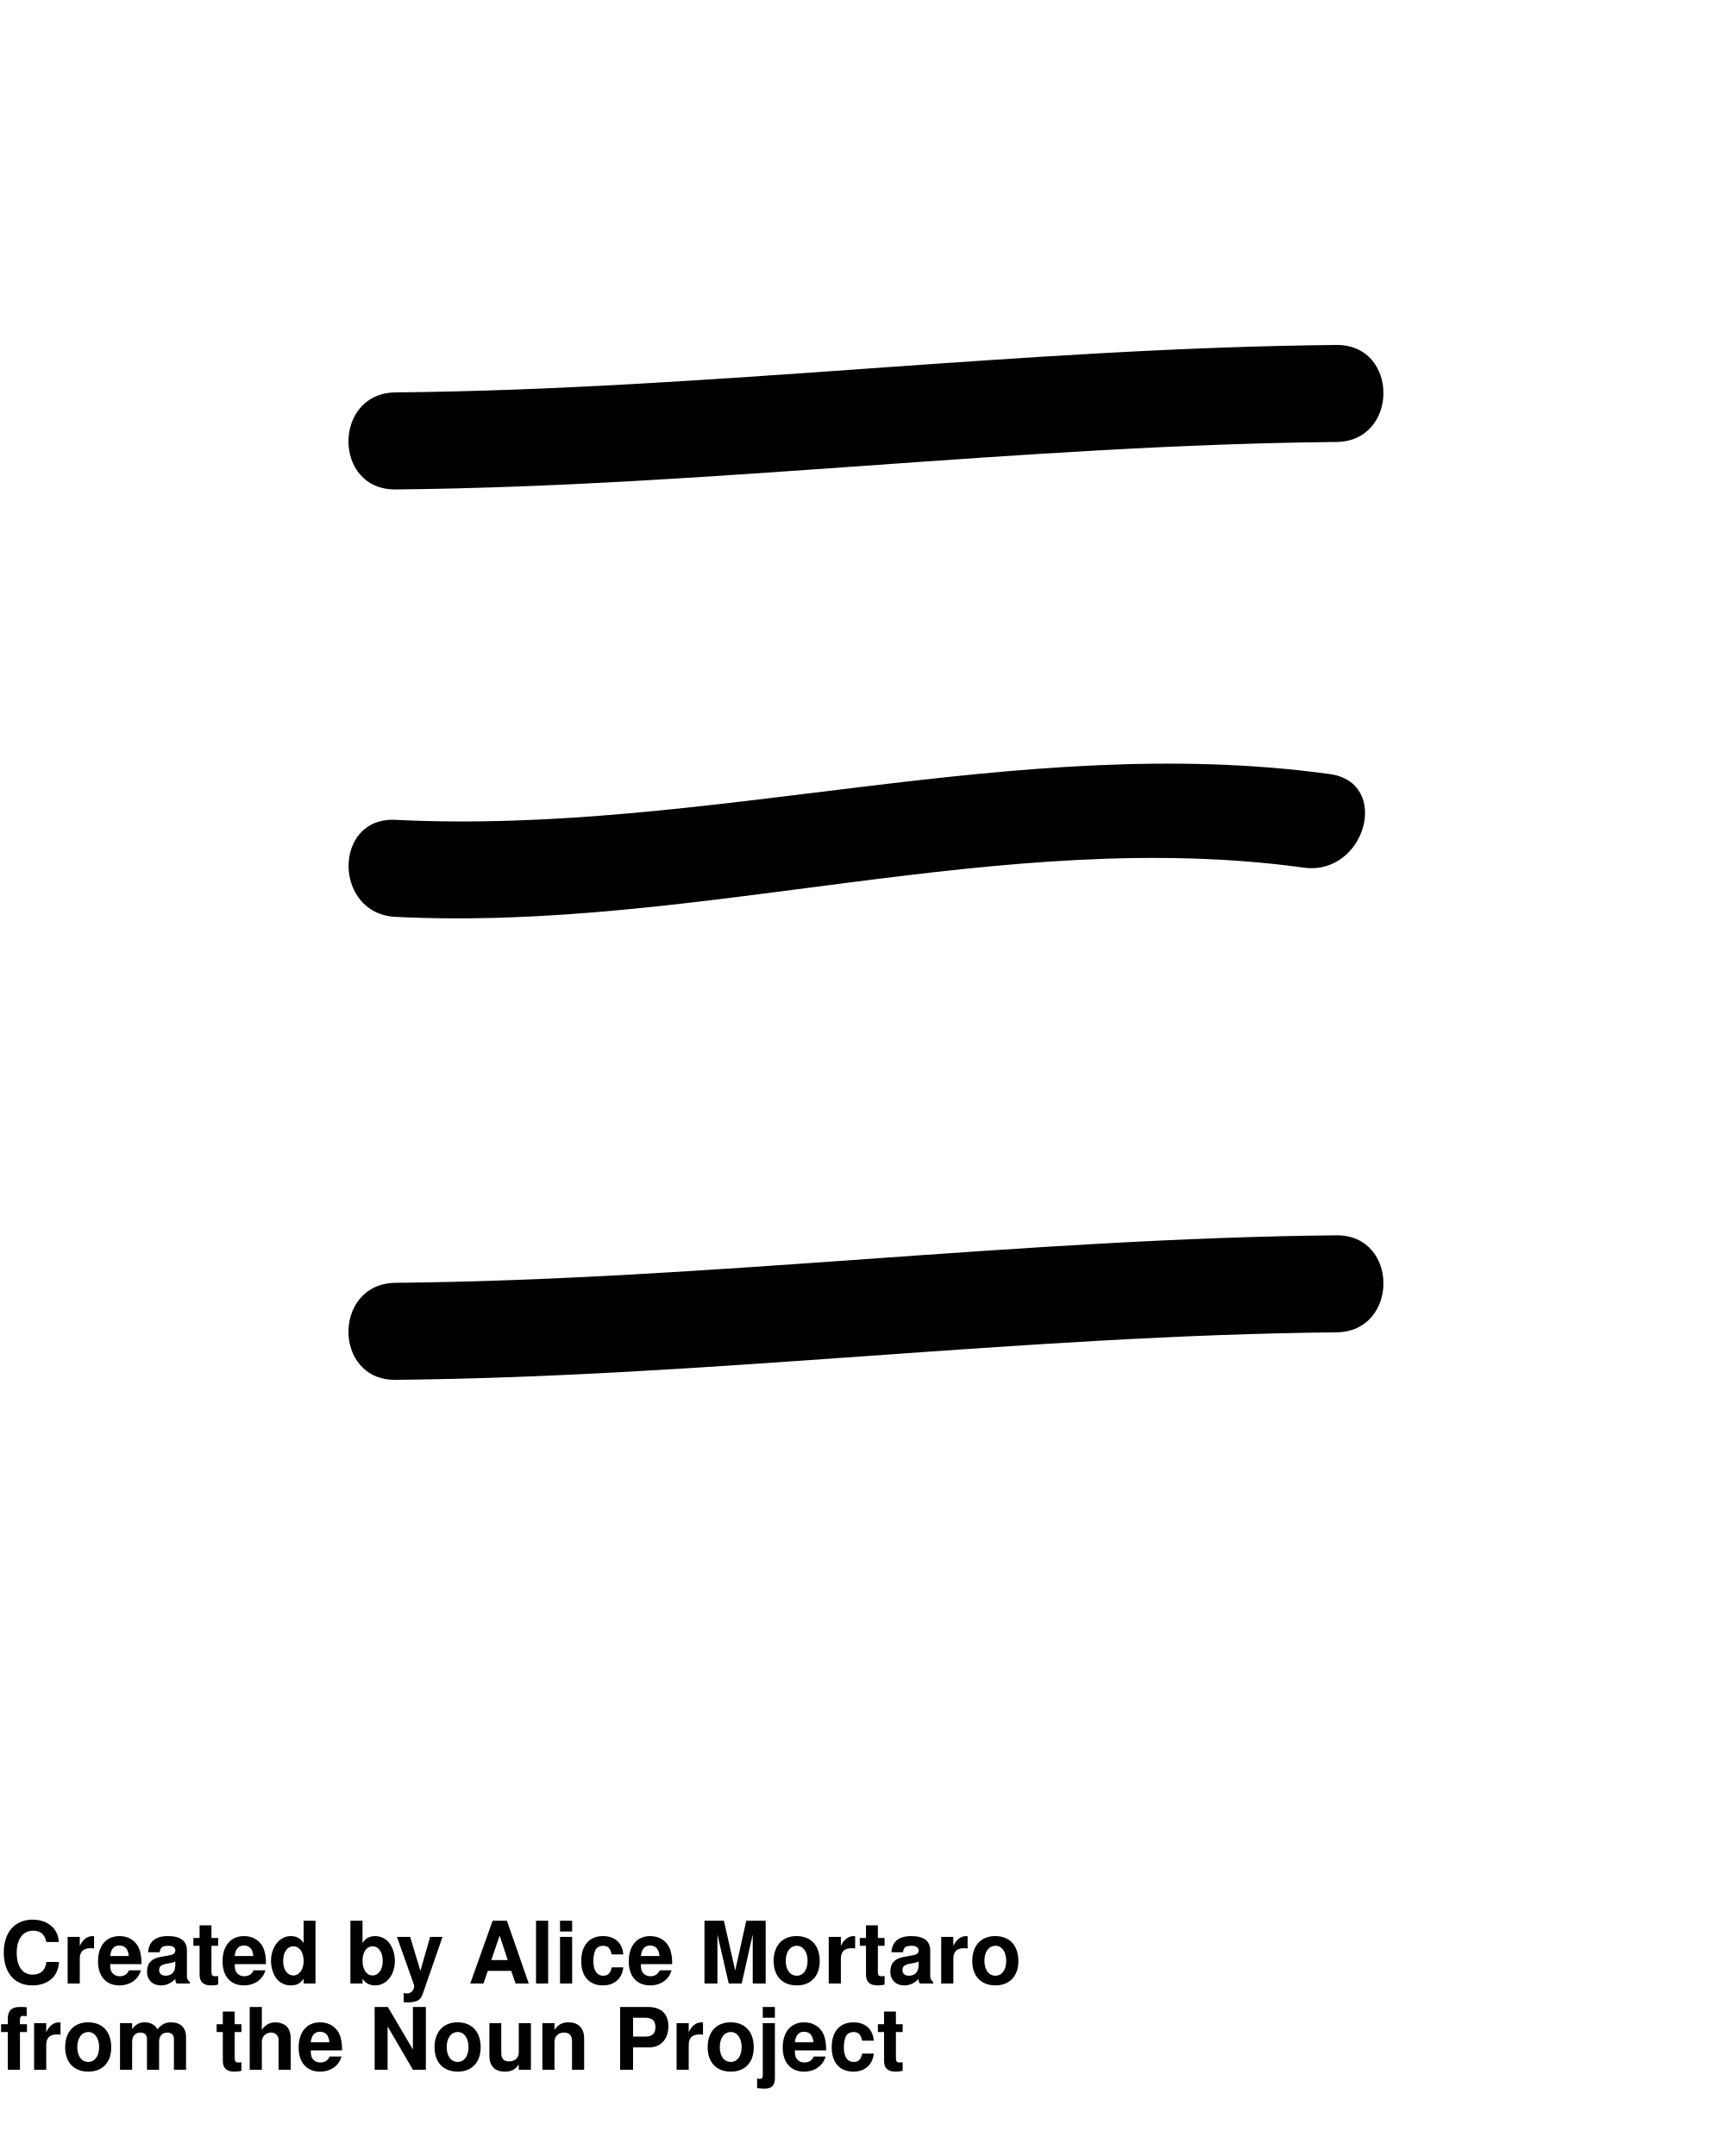
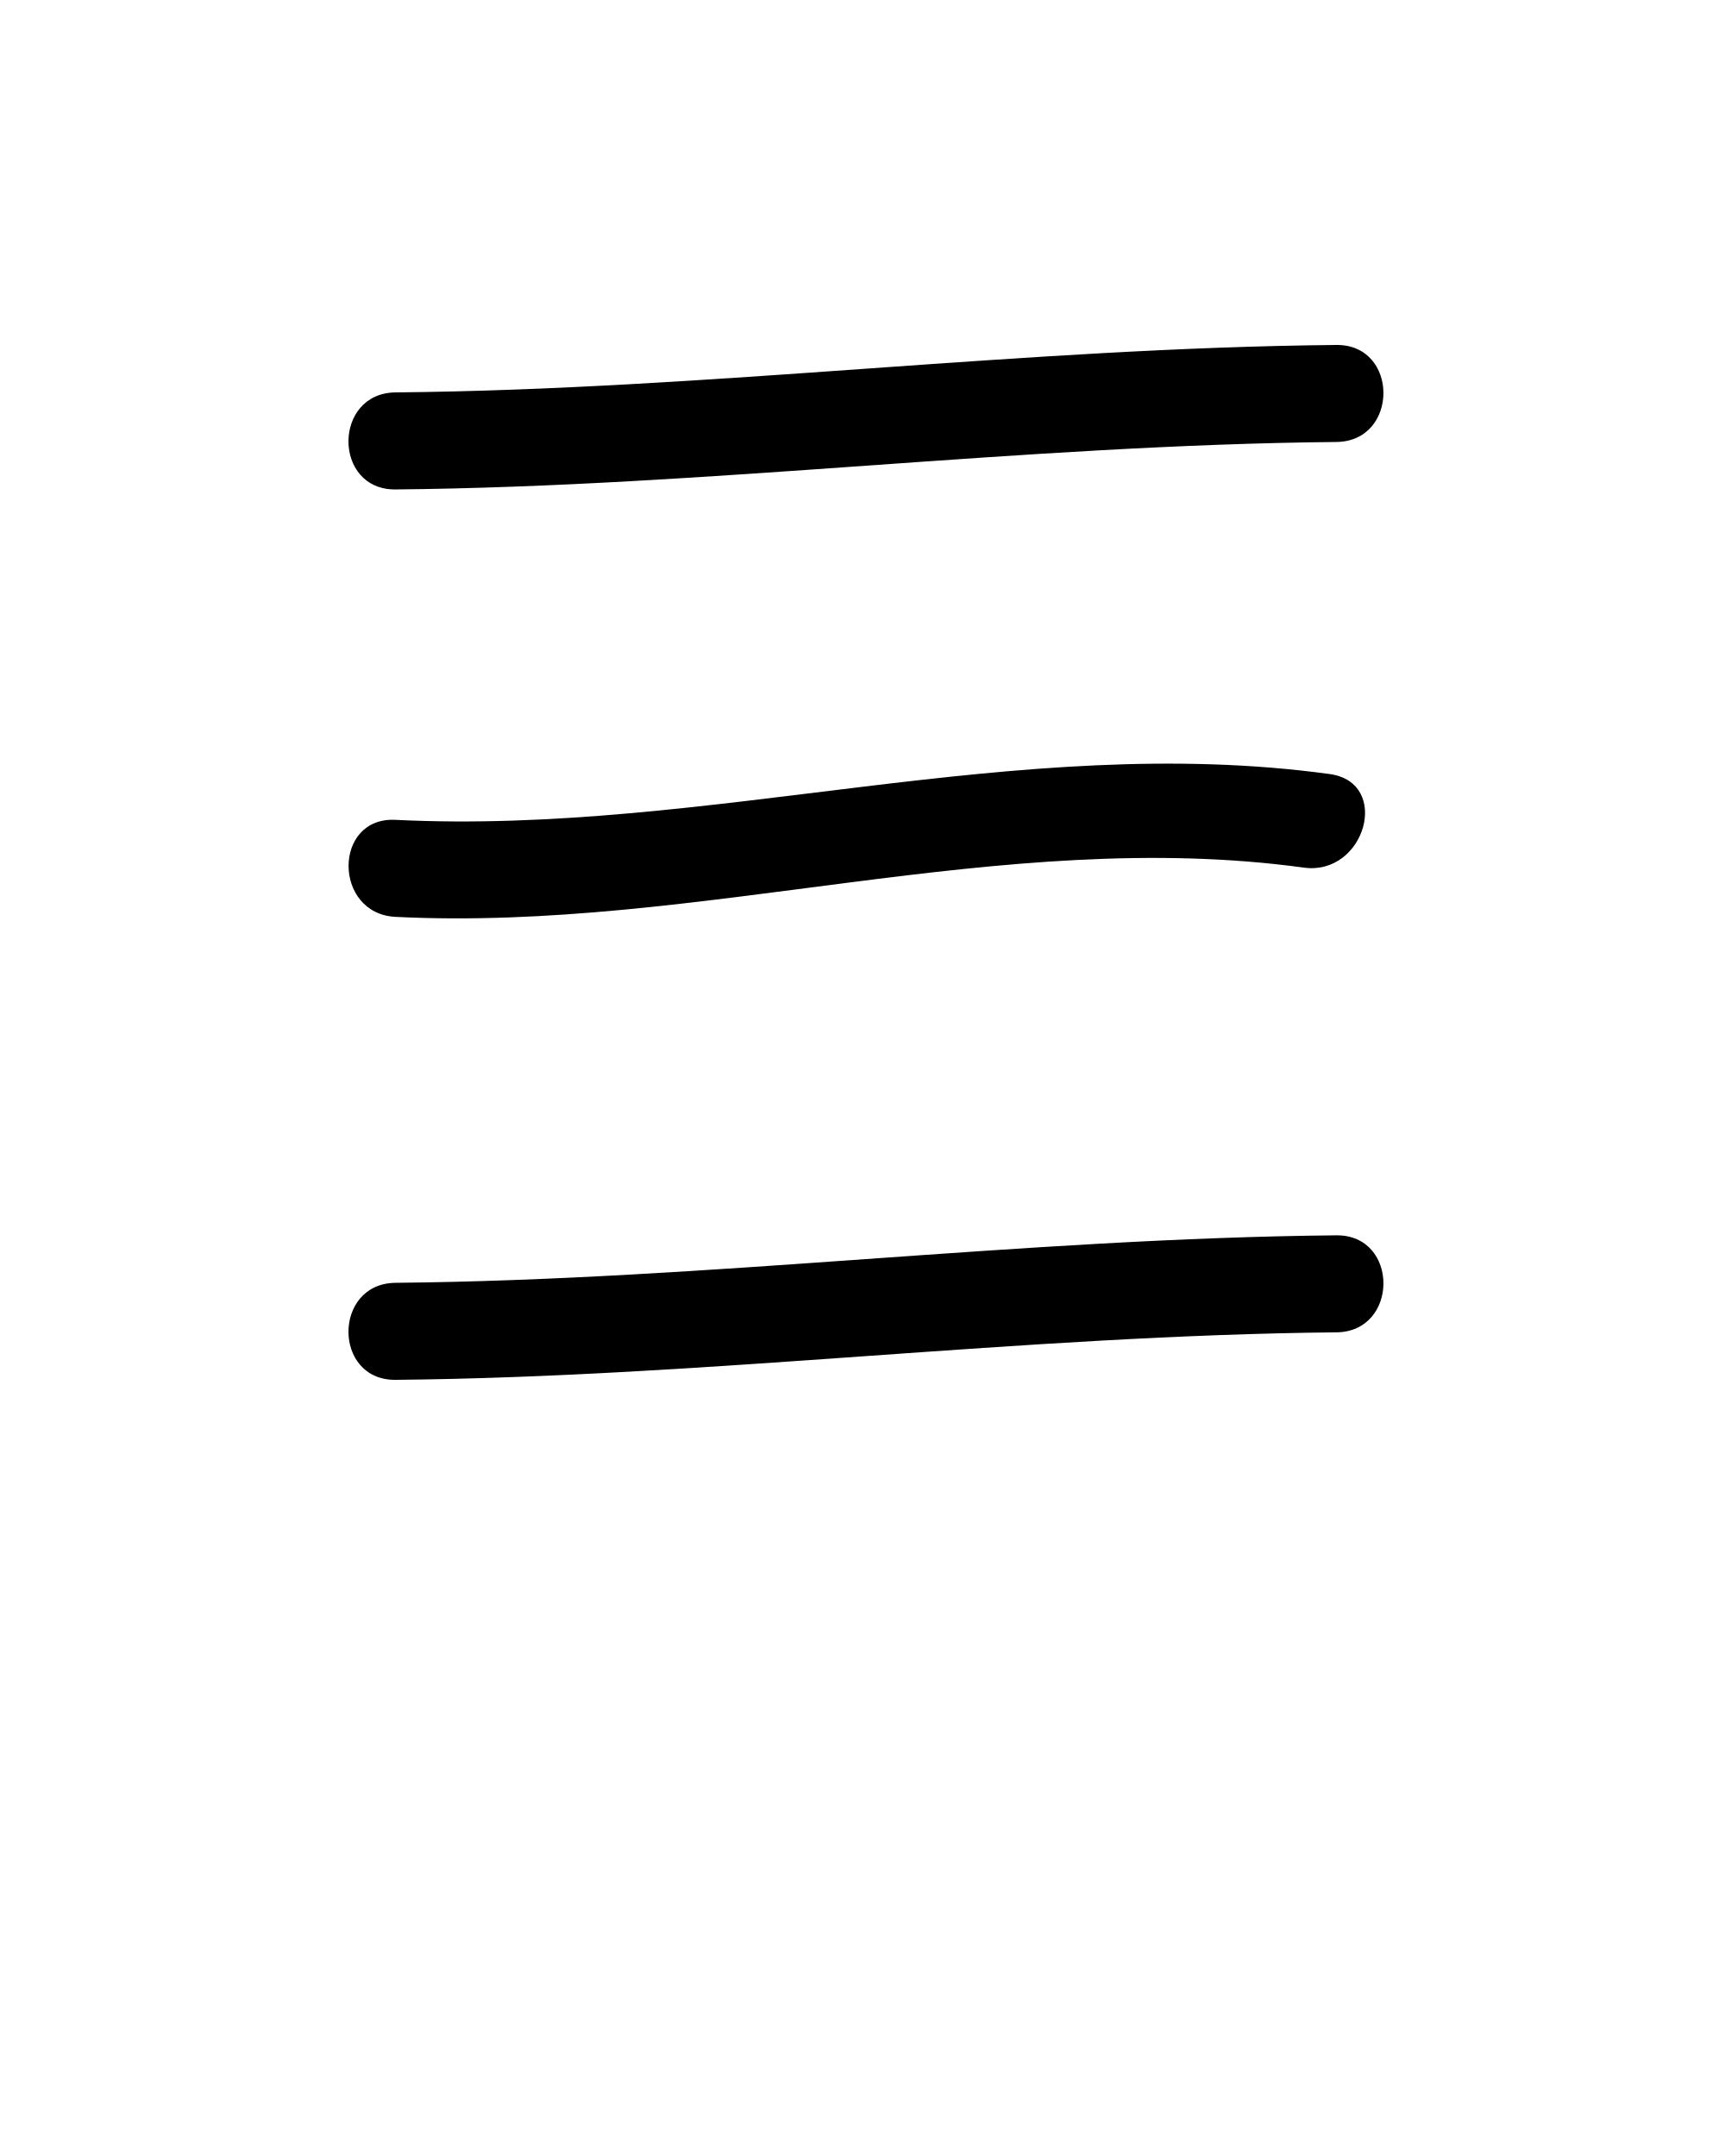
<svg xmlns="http://www.w3.org/2000/svg" version="1.1" x="0px" y="0px" viewBox="0 0 100 125" enable-background="new 0 0 100 100" xml:space="preserve">
  <g>
-     <path d="M22.928,28.377c18.223-0.176,36.322-2.576,54.542-2.752c3.637-0.034,3.641-5.659,0-5.625   c-18.222,0.176-36.321,2.576-54.542,2.751C19.292,22.787,19.29,28.412,22.928,28.377z" />
-     <path d="M77.471,71.621c-18.221,0.178-36.32,2.578-54.542,2.754c-3.637,0.034-3.639,5.659,0,5.625   c18.223-0.176,36.322-2.576,54.542-2.754C81.107,77.212,81.111,71.587,77.471,71.621z" />
-     <path d="M22.928,47.533c-3.637-0.184-3.619,5.443,0,5.625c17.621,0.881,35.116-5.259,52.658-2.855   c3.557,0.487,5.091-4.932,1.499-5.425C58.949,42.393,41.11,48.44,22.928,47.533z" />
+     <path id="top" d="M22.928,28.377c18.223-0.176,36.322-2.576,54.542-2.752c3.637-0.034,3.641-5.659,0-5.625   c-18.222,0.176-36.321,2.576-54.542,2.751C19.292,22.787,19.29,28.412,22.928,28.377z" />
+     <path id="mid" d="M77.471,71.621c-18.221,0.178-36.32,2.578-54.542,2.754c-3.637,0.034-3.639,5.659,0,5.625   c18.223-0.176,36.322-2.576,54.542-2.754C81.107,77.212,81.111,71.587,77.471,71.621z" />
+     <path id="bottom" d="M22.928,47.533c-3.637-0.184-3.619,5.443,0,5.625c17.621,0.881,35.116-5.259,52.658-2.855   c3.557,0.487,5.091-4.932,1.499-5.425C58.949,42.393,41.11,48.44,22.928,47.533z" />
  </g>
-   <text x="0" y="115" fill="#000000" font-size="5px" font-weight="bold" font-family="'Helvetica Neue', Helvetica, Arial-Unicode, Arial, Sans-serif">Created by Alice Mortaro</text>
-   <text x="0" y="120" fill="#000000" font-size="5px" font-weight="bold" font-family="'Helvetica Neue', Helvetica, Arial-Unicode, Arial, Sans-serif">from the Noun Project</text>
</svg>
